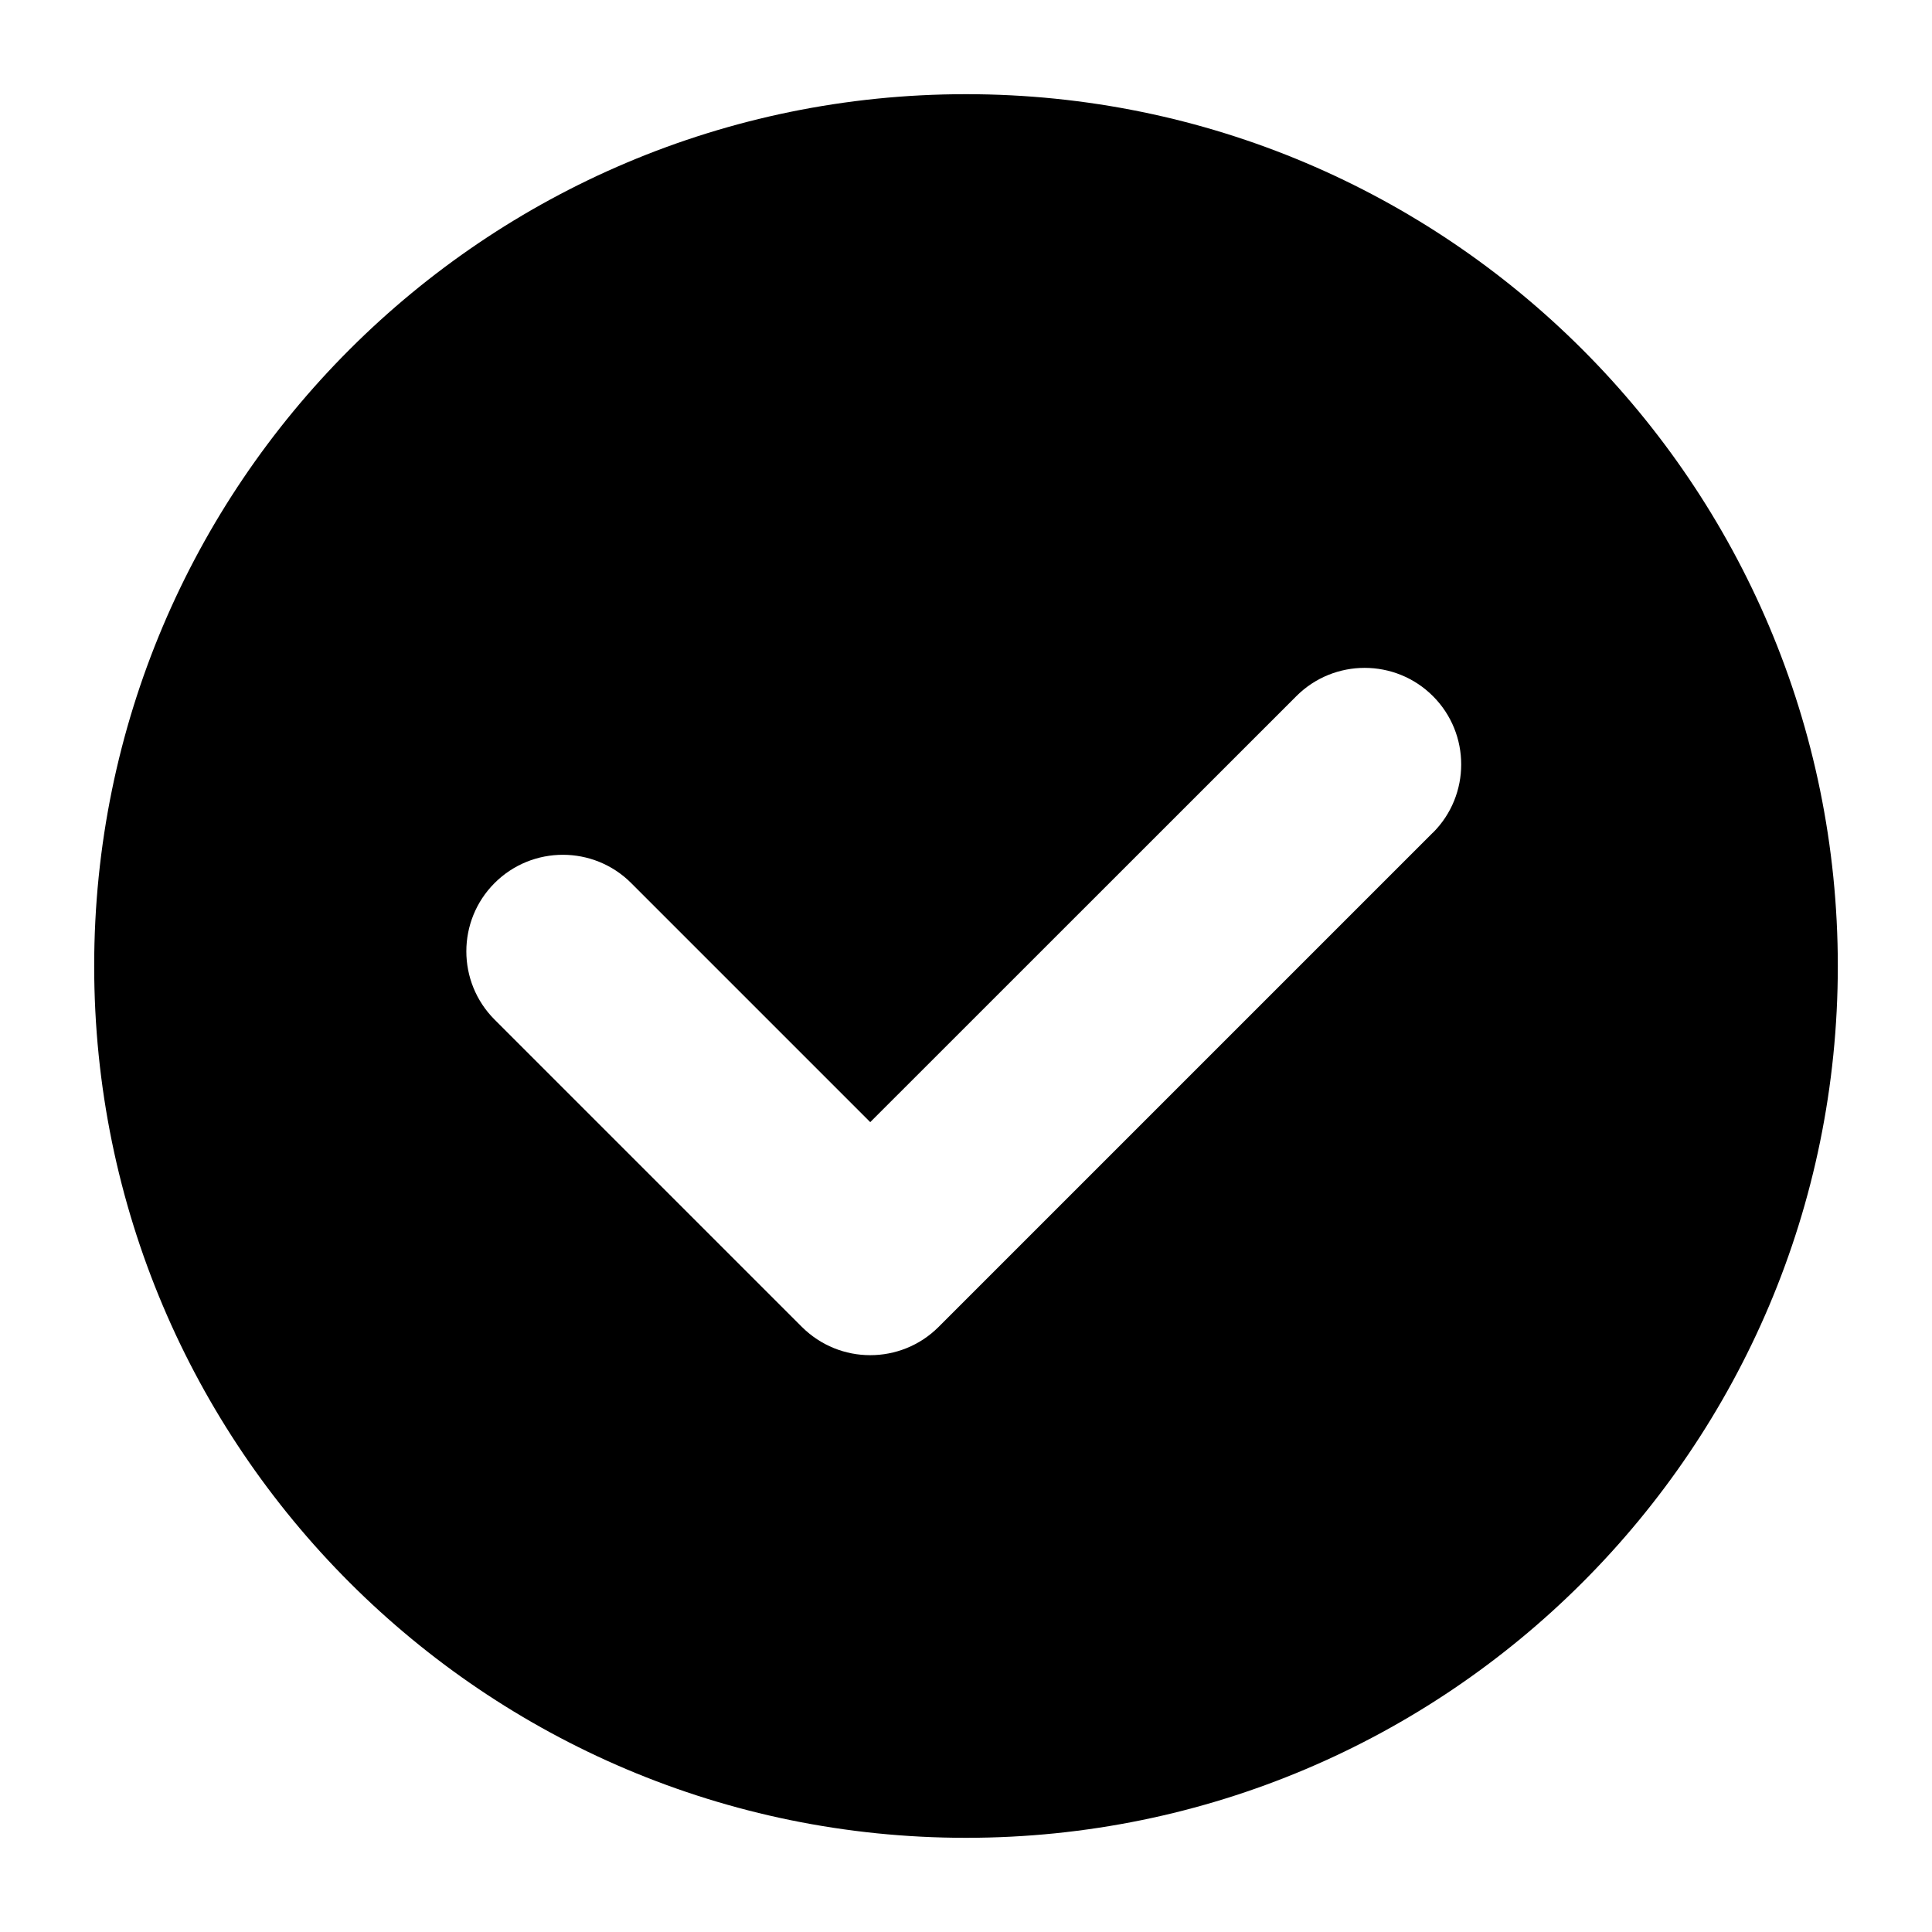
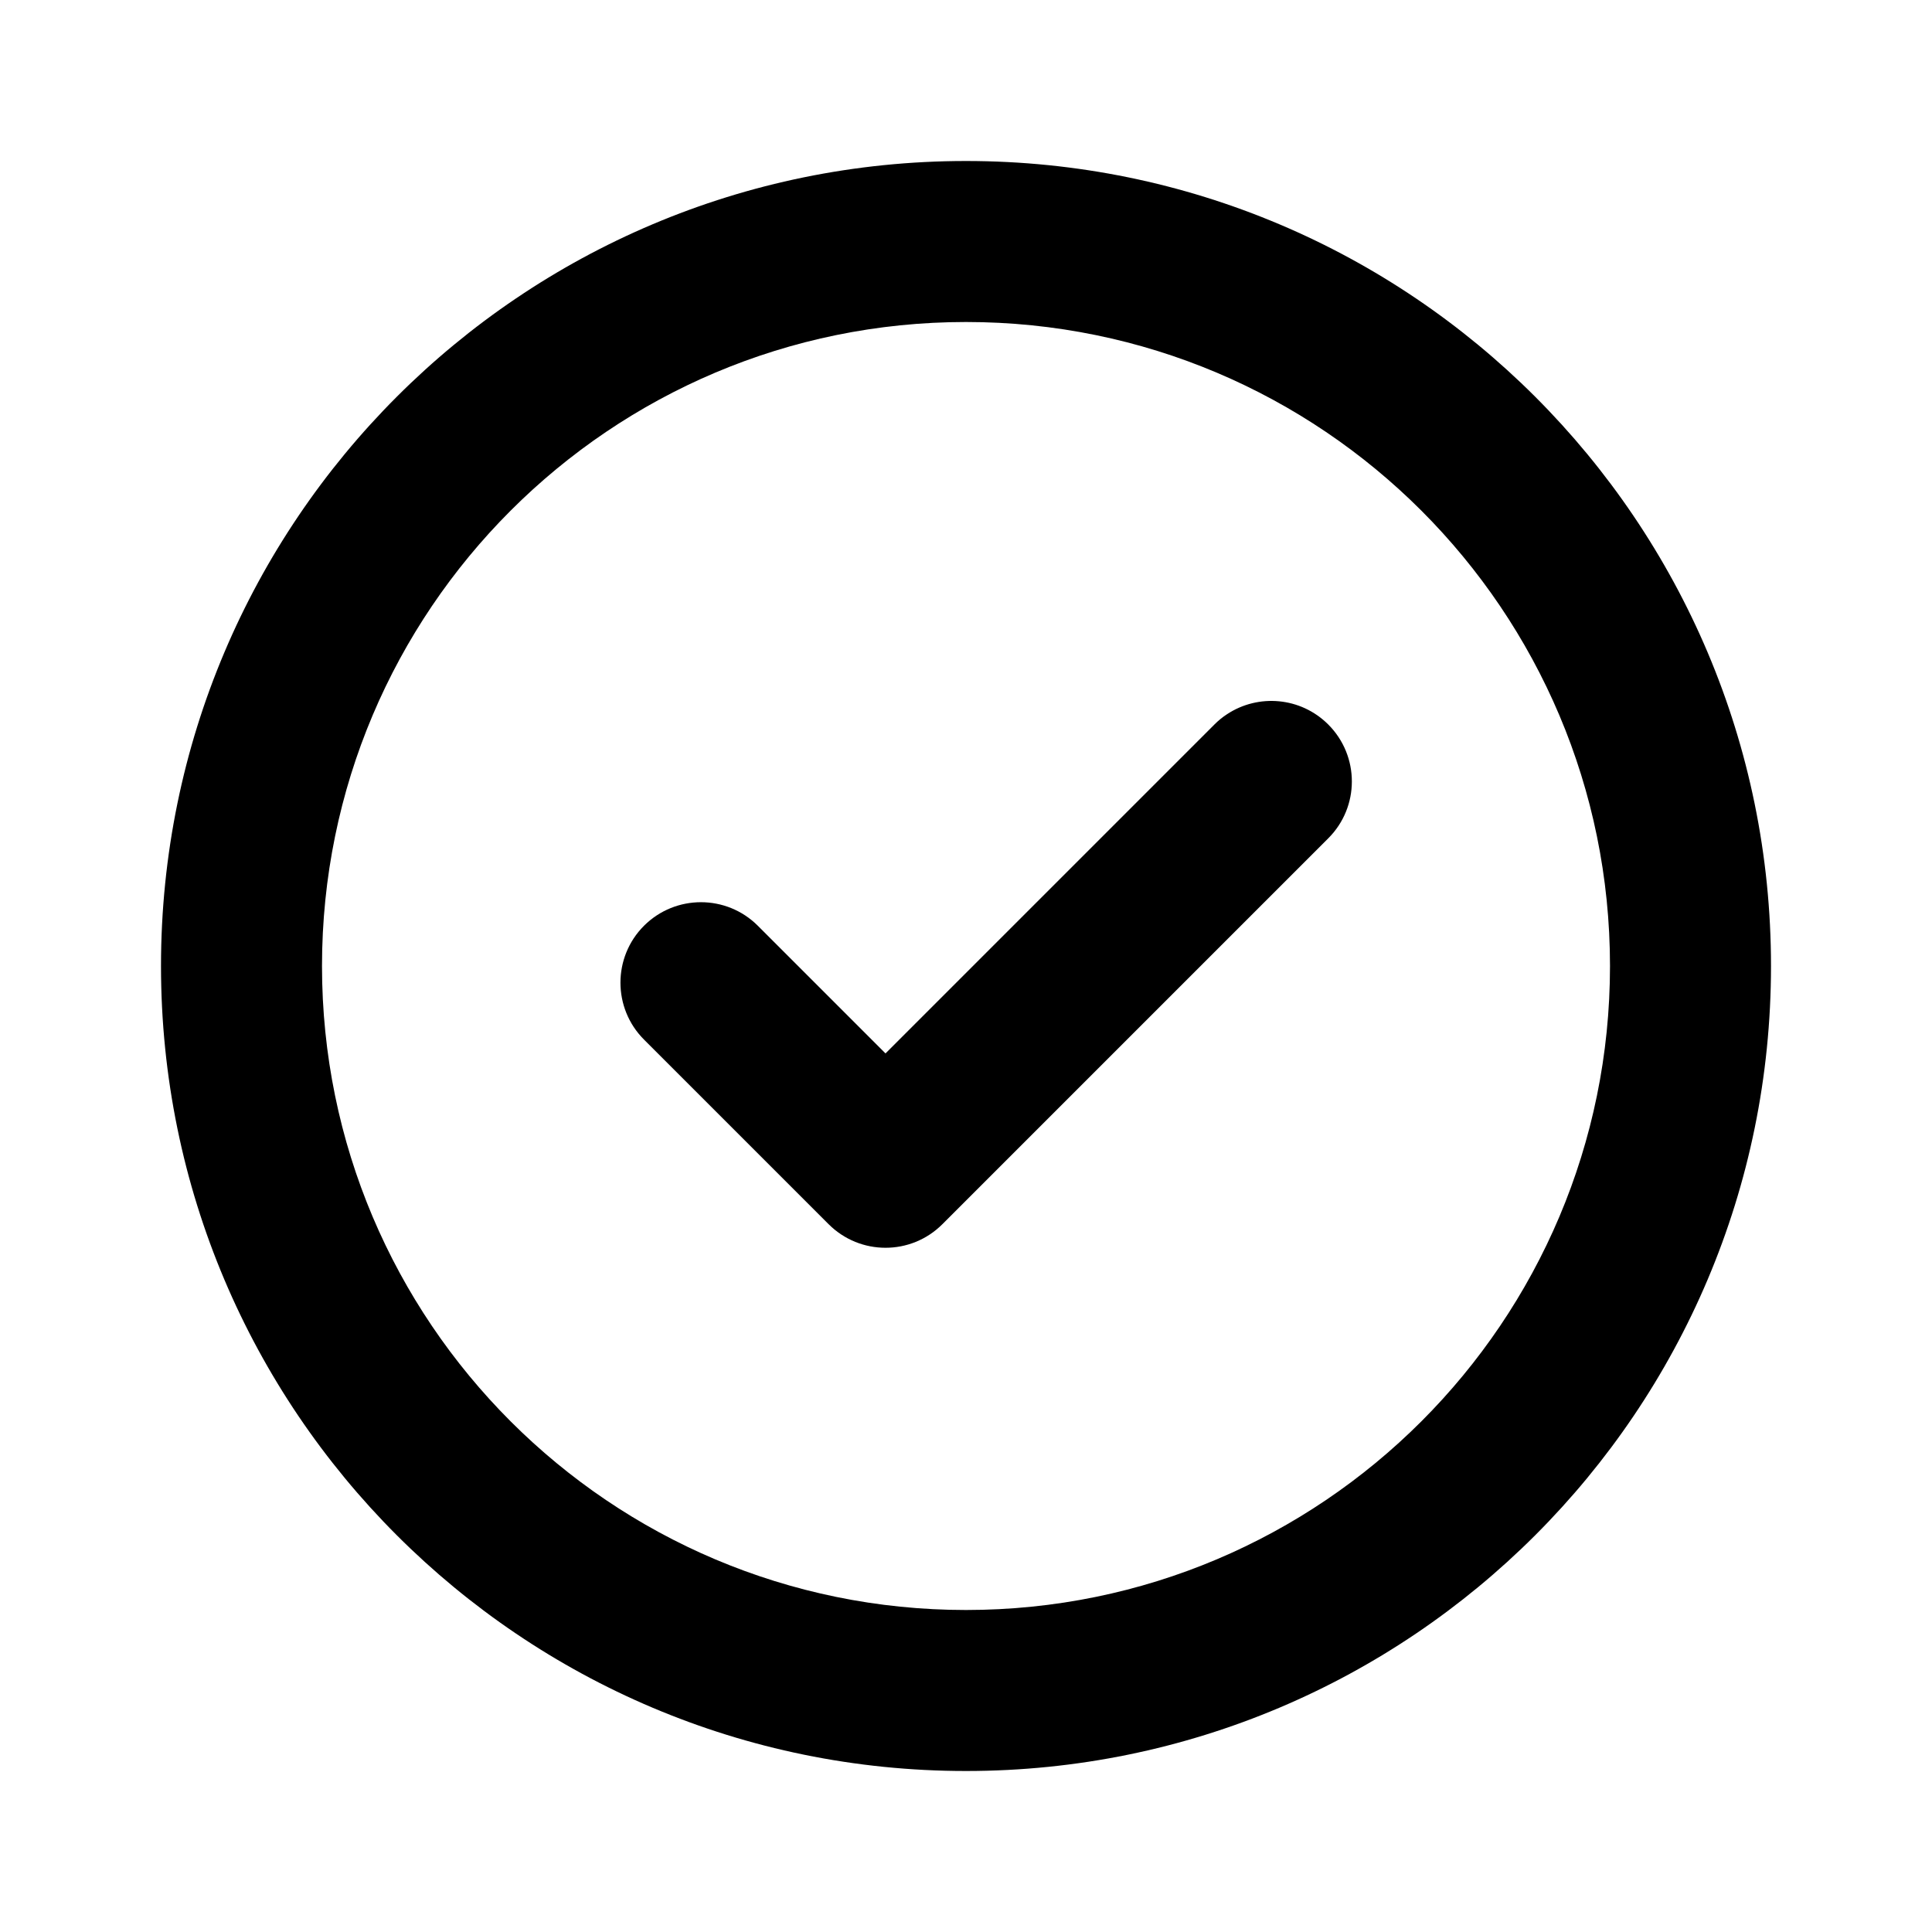
- <svg xmlns="http://www.w3.org/2000/svg" height="16" viewBox="0 0 16 16" width="16">
-   <g fill="none" fill-rule="evenodd">
-     <path d="m0 0h16v16h-16z" />
-     <path d="m8.0.78c-3.987 0-7.22 3.232-7.22 7.22 0 3.987 3.232 7.22 7.22 7.22 3.987 0 7.22-3.232 7.22-7.22 0-3.987-3.232-7.22-7.22-7.22zm3.867 6.115-4.094 4.094c-.156.156-.361.234-.566.234s-.409-.078-.566-.234l-2.545-2.545c-.312-.312-.312-.819 0-1.131s.819-.312 1.131 0l1.98 1.98 3.529-3.528c.312-.312.819-.312 1.131 0s.312.819-0 1.131z" fill="currentColor" />
-   </g>
+ <svg xmlns="http://www.w3.org/2000/svg" width="24" height="24" viewBox="0 0 24 24" fill="none">
+   <path d="M16.5 9C16.891 9.391 16.891 10.024 16.5 10.414L11.707 15.207C11.317 15.598 10.684 15.598 10.293 15.207L8 12.914C7.61 12.524 7.61 11.89 8 11.5C8.391 11.11 9.024 11.11 9.414 11.5L11 13.086L15.086 9C15.135 8.951 15.187 8.908 15.243 8.872C15.631 8.616 16.158 8.658 16.5 9Z" fill="currentColor" />
+   <path fill-rule="evenodd" clip-rule="evenodd" d="M22 12C22 17.523 17.523 22 12 22C6.477 22 2 17.523 2 12C2 6.477 6.477 2 12 2C17.523 2 22 6.477 22 12ZM20 12C20 16.418 16.418 20 12 20C7.582 20 4 16.418 4 12C4 7.582 7.582 4 12 4C16.418 4 20 7.582 20 12Z" fill="currentColor" />
</svg>
